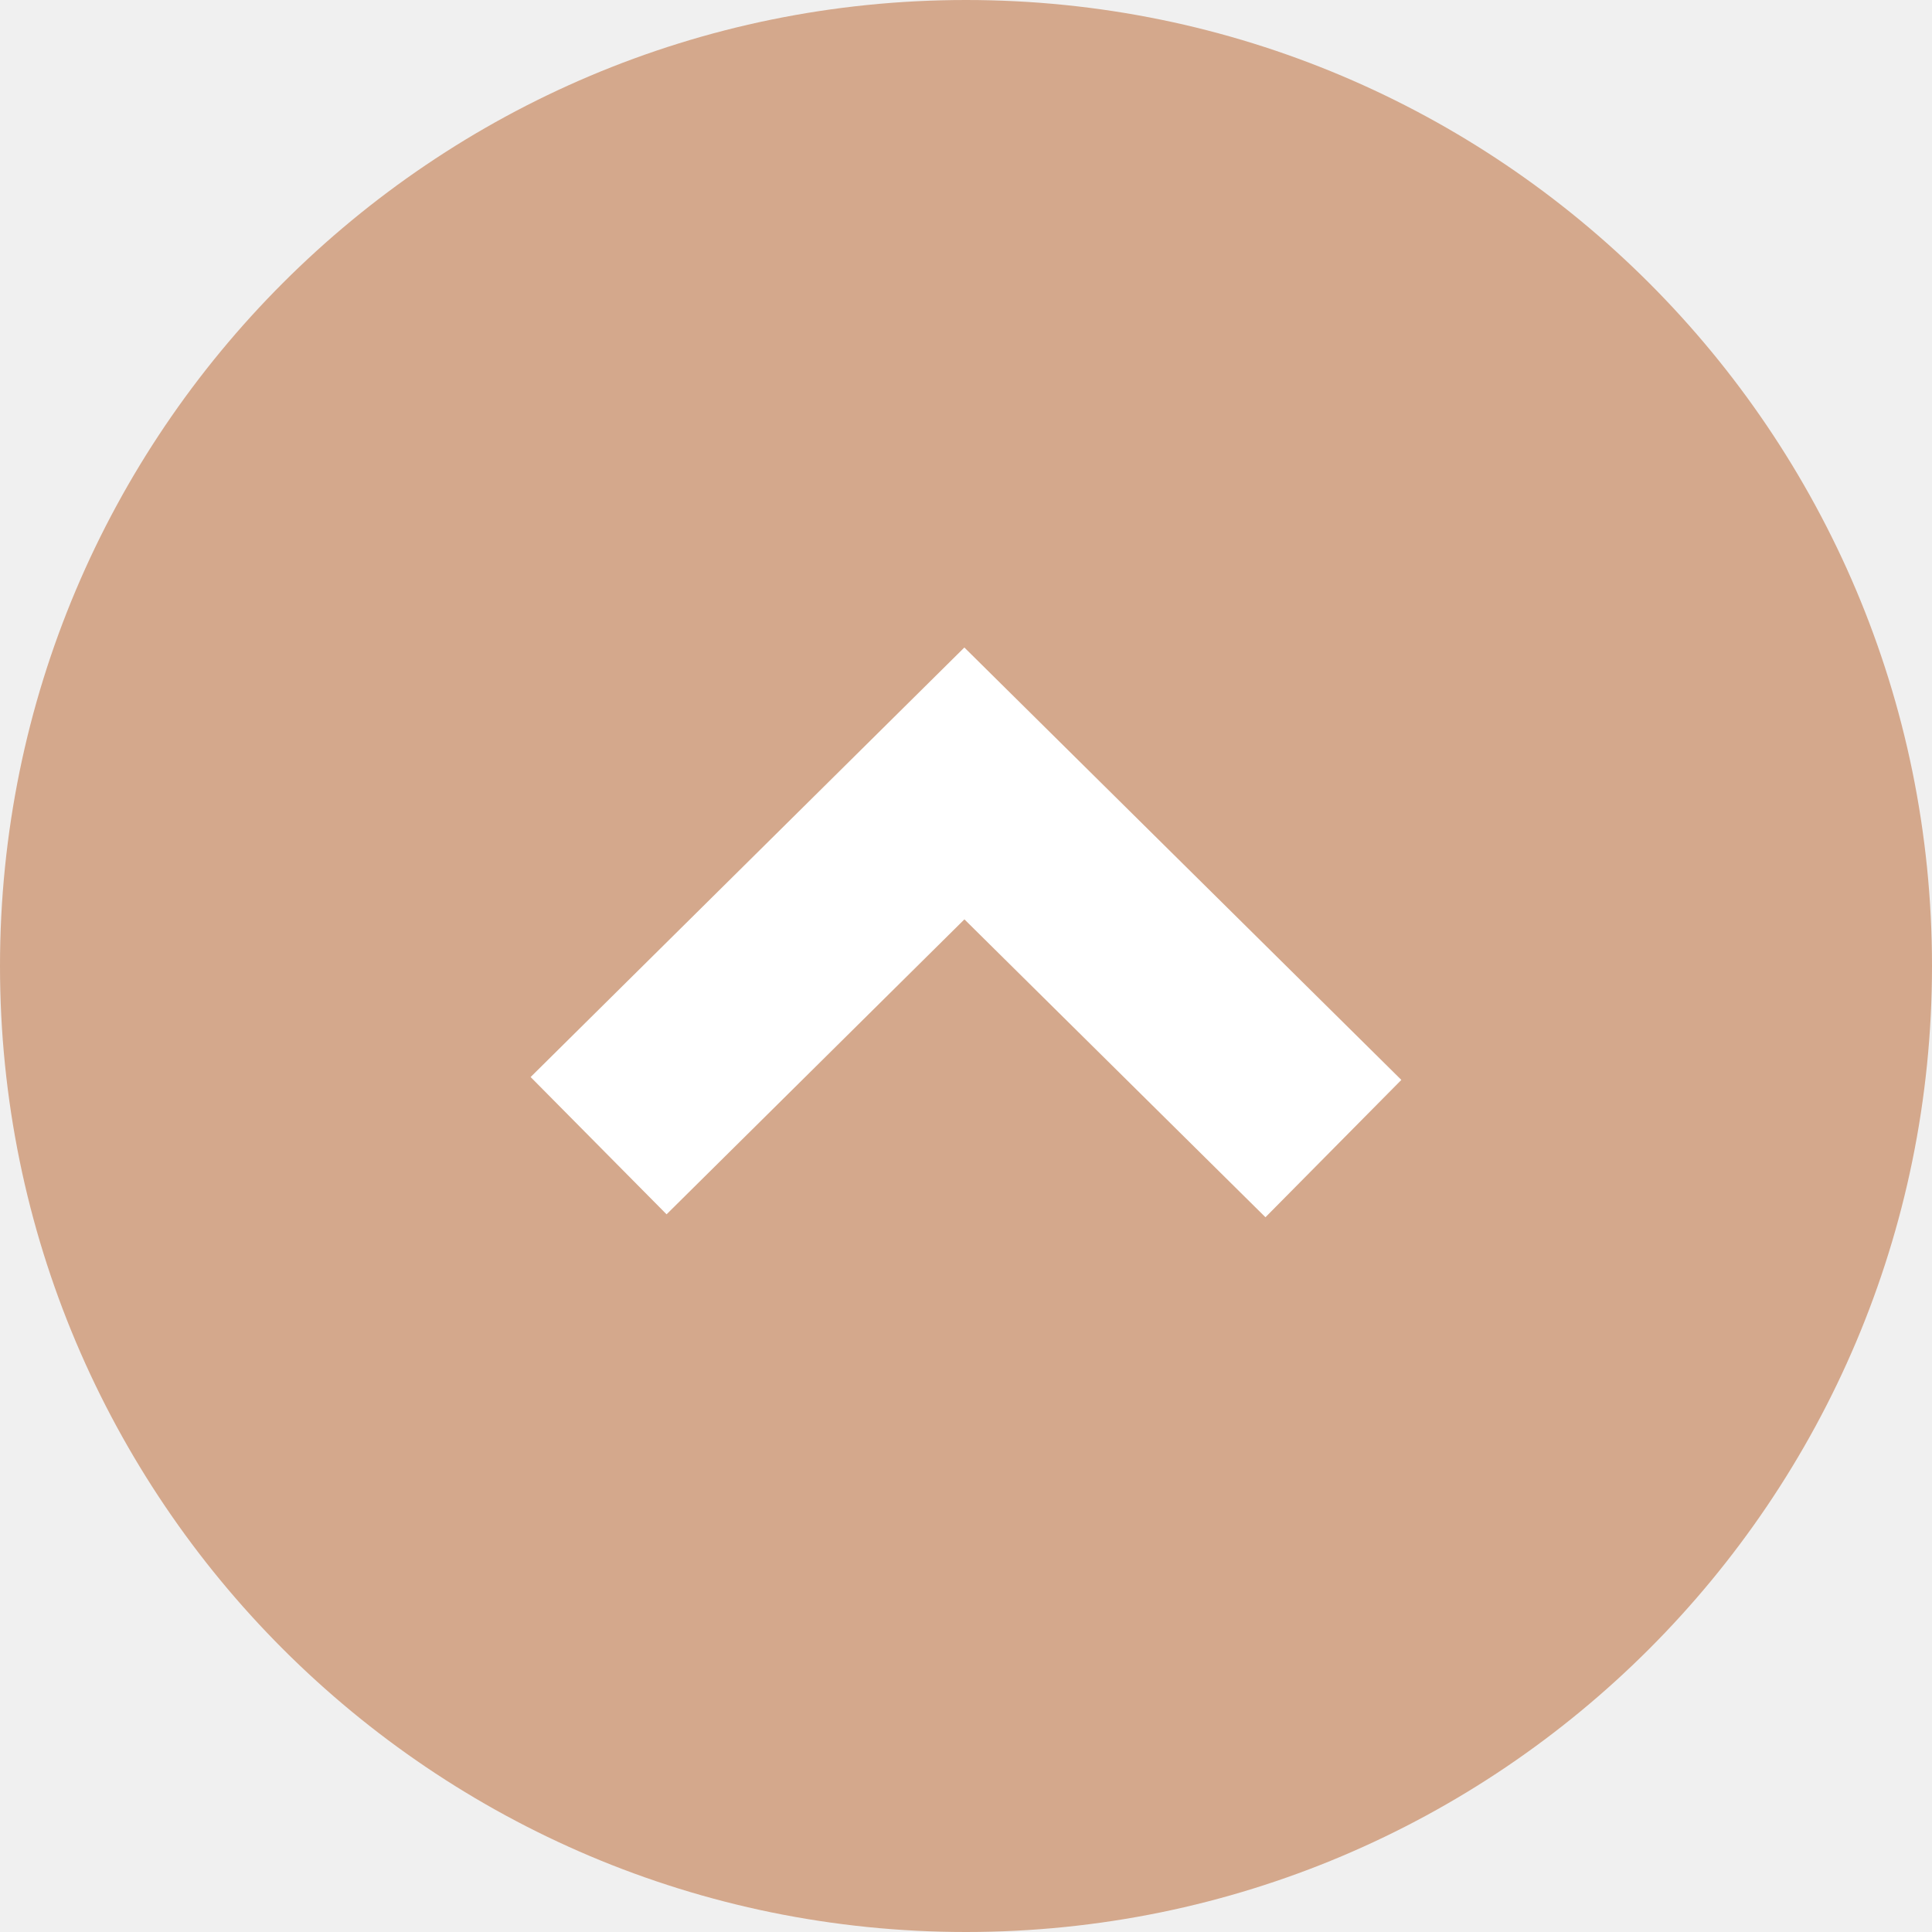
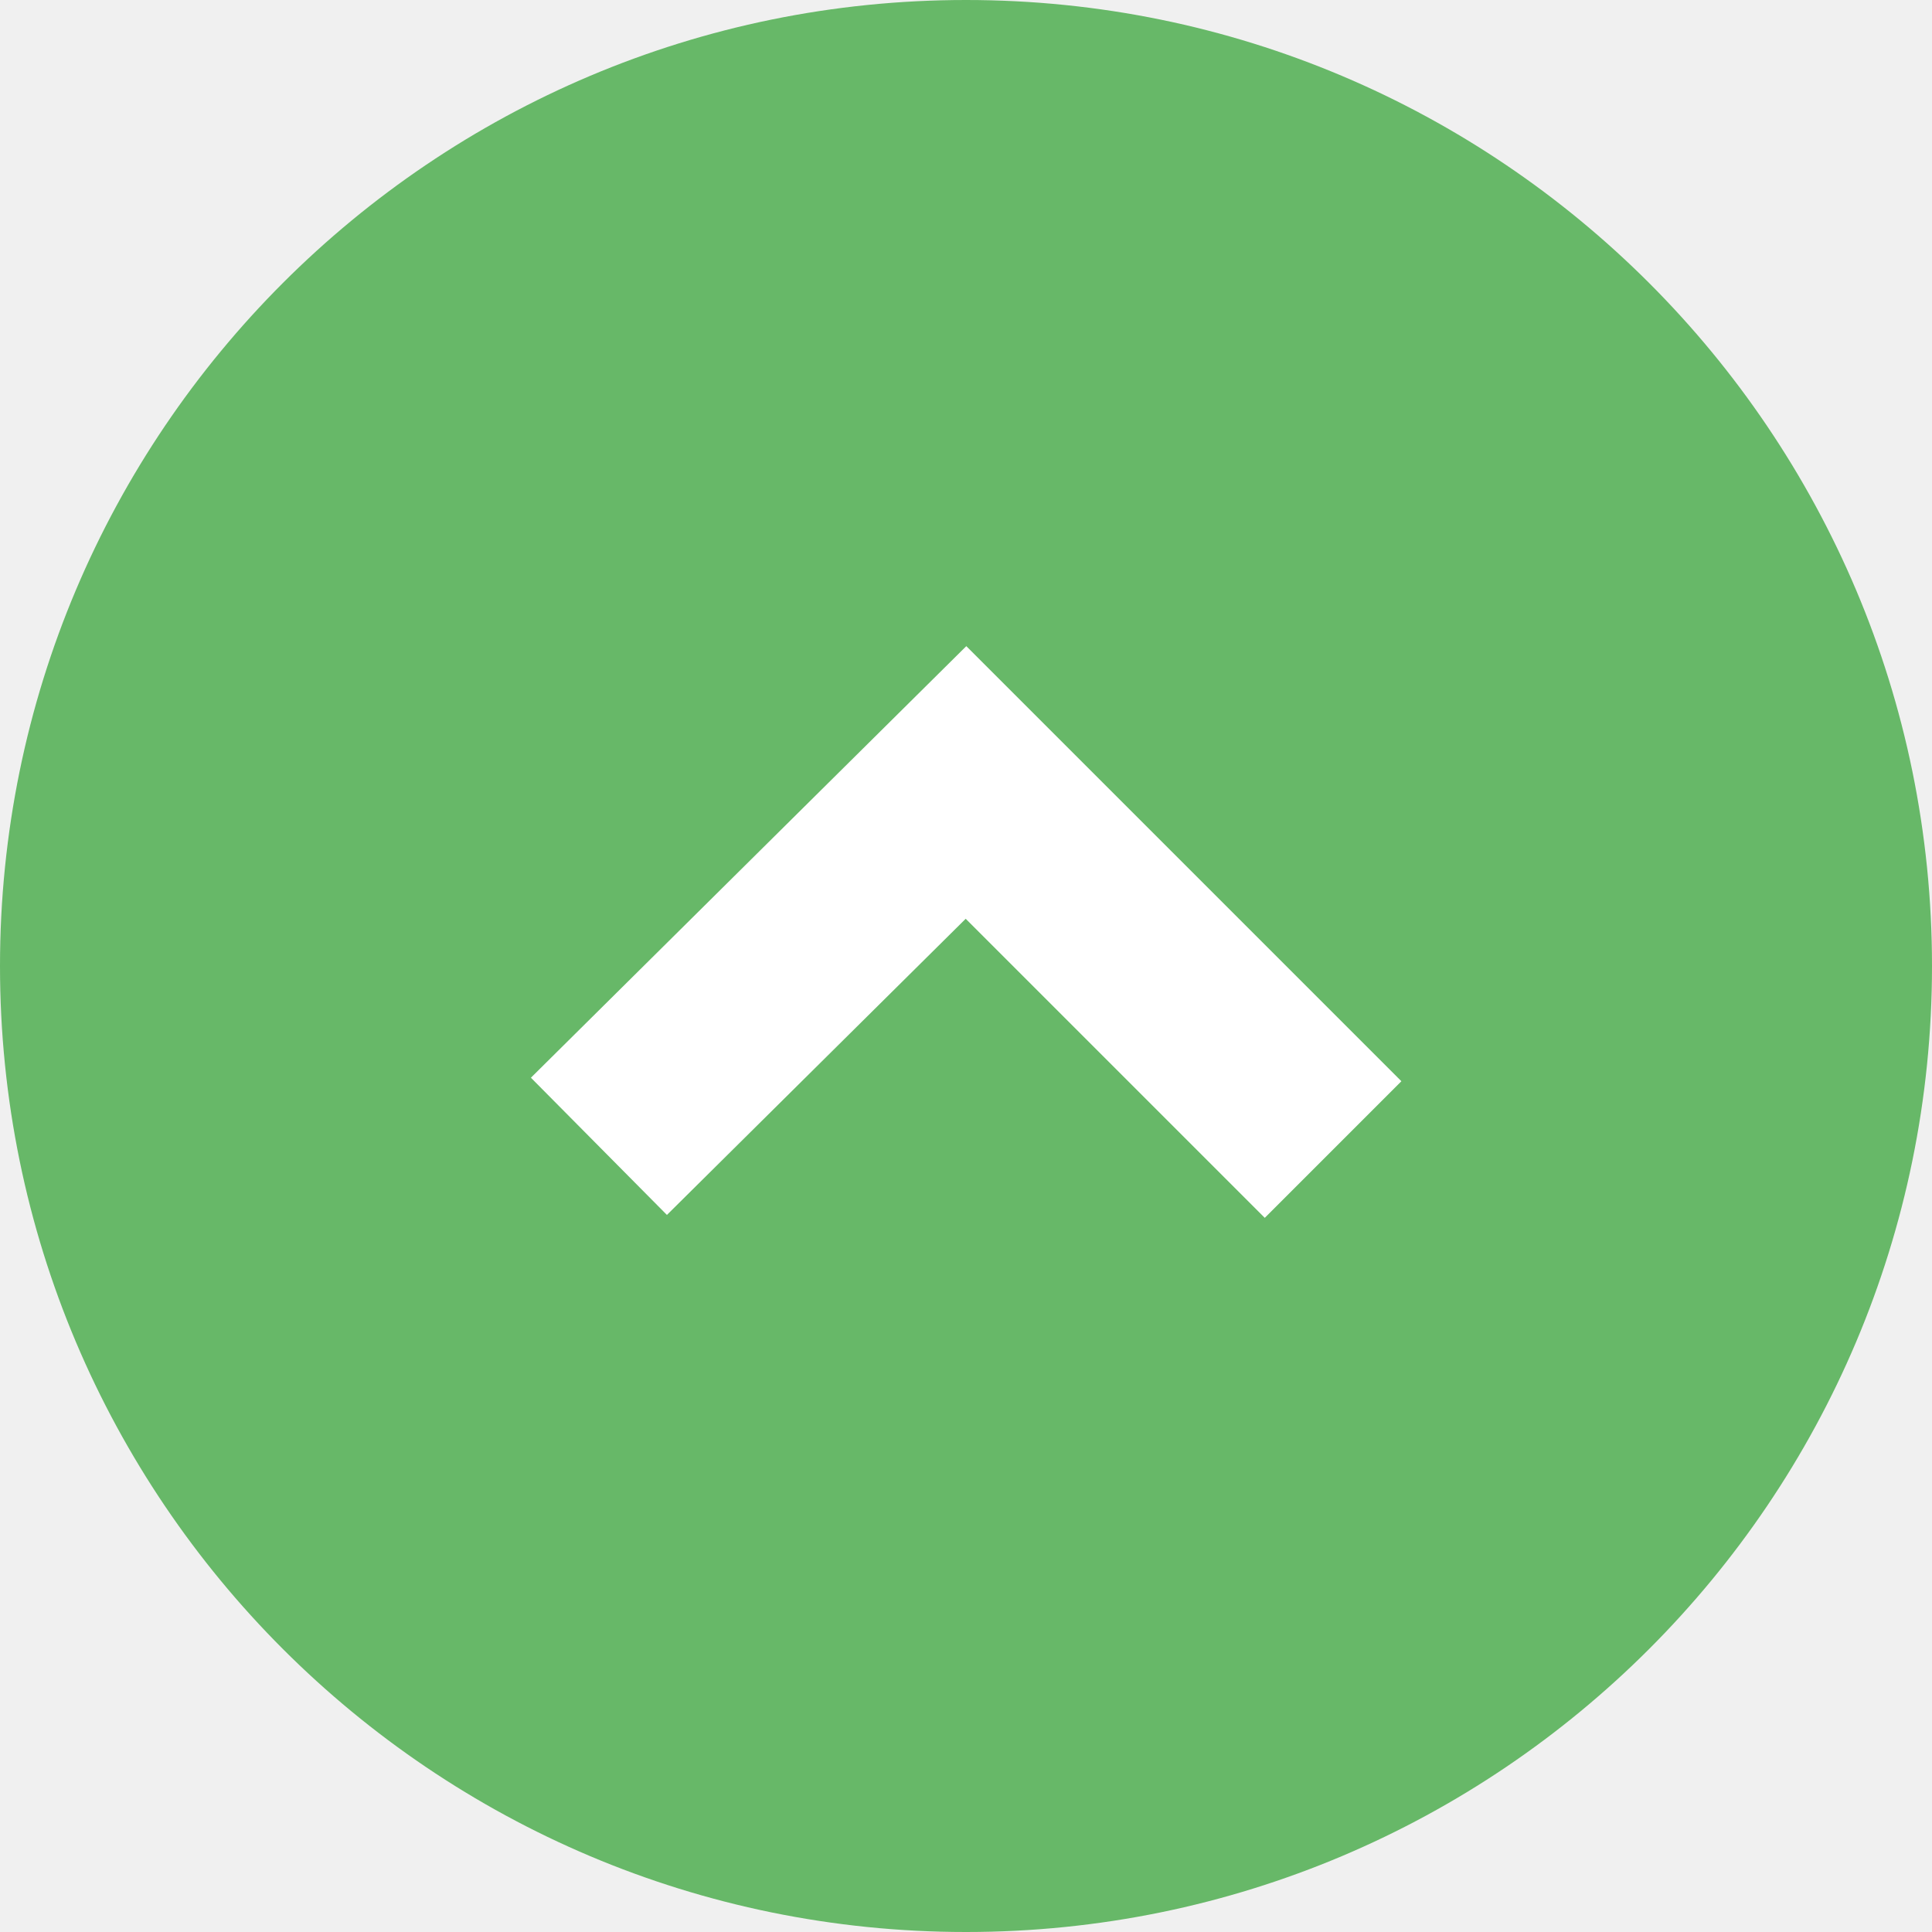
- <svg xmlns="http://www.w3.org/2000/svg" viewBox="0 0 60 60">
-   <defs>
-     <style>.cls-1{fill:#d4a88c;}.cls-2{fill:none;stroke:#fff;stroke-miterlimit:10;stroke-width:6px;}</style>
-   </defs>
-   <g id="圖層_2" data-name="圖層 2">
-     <g id="圖層_1-2" data-name="圖層 1">
-       <circle class="cls-1" cx="30" cy="30" r="30" />
-       <polyline class="cls-2" points="18.59 35.58 29.95 24.33 41.41 35.67" />
-     </g>
+ <svg xmlns="http://www.w3.org/2000/svg" version="1.1" id="圖層_1" x="0px" y="0px" viewBox="0 0 60 60" style="enable-background:new 0 0 60 60;" xml:space="preserve">
+   <style type="text/css">
+ 	.st0{fill:#67B868;}
+ 	.st1{fill:none;stroke:#FFFFFF;stroke-width:6;stroke-miterlimit:10;}
+ </style>
+   <g id="圖層_1-2">
+     <circle class="st0" cx="30" cy="30" r="30" />
+     <polyline class="st1" points="18.6,35.6 30,24.3 41.4,35.7  " />
  </g>
</svg>
